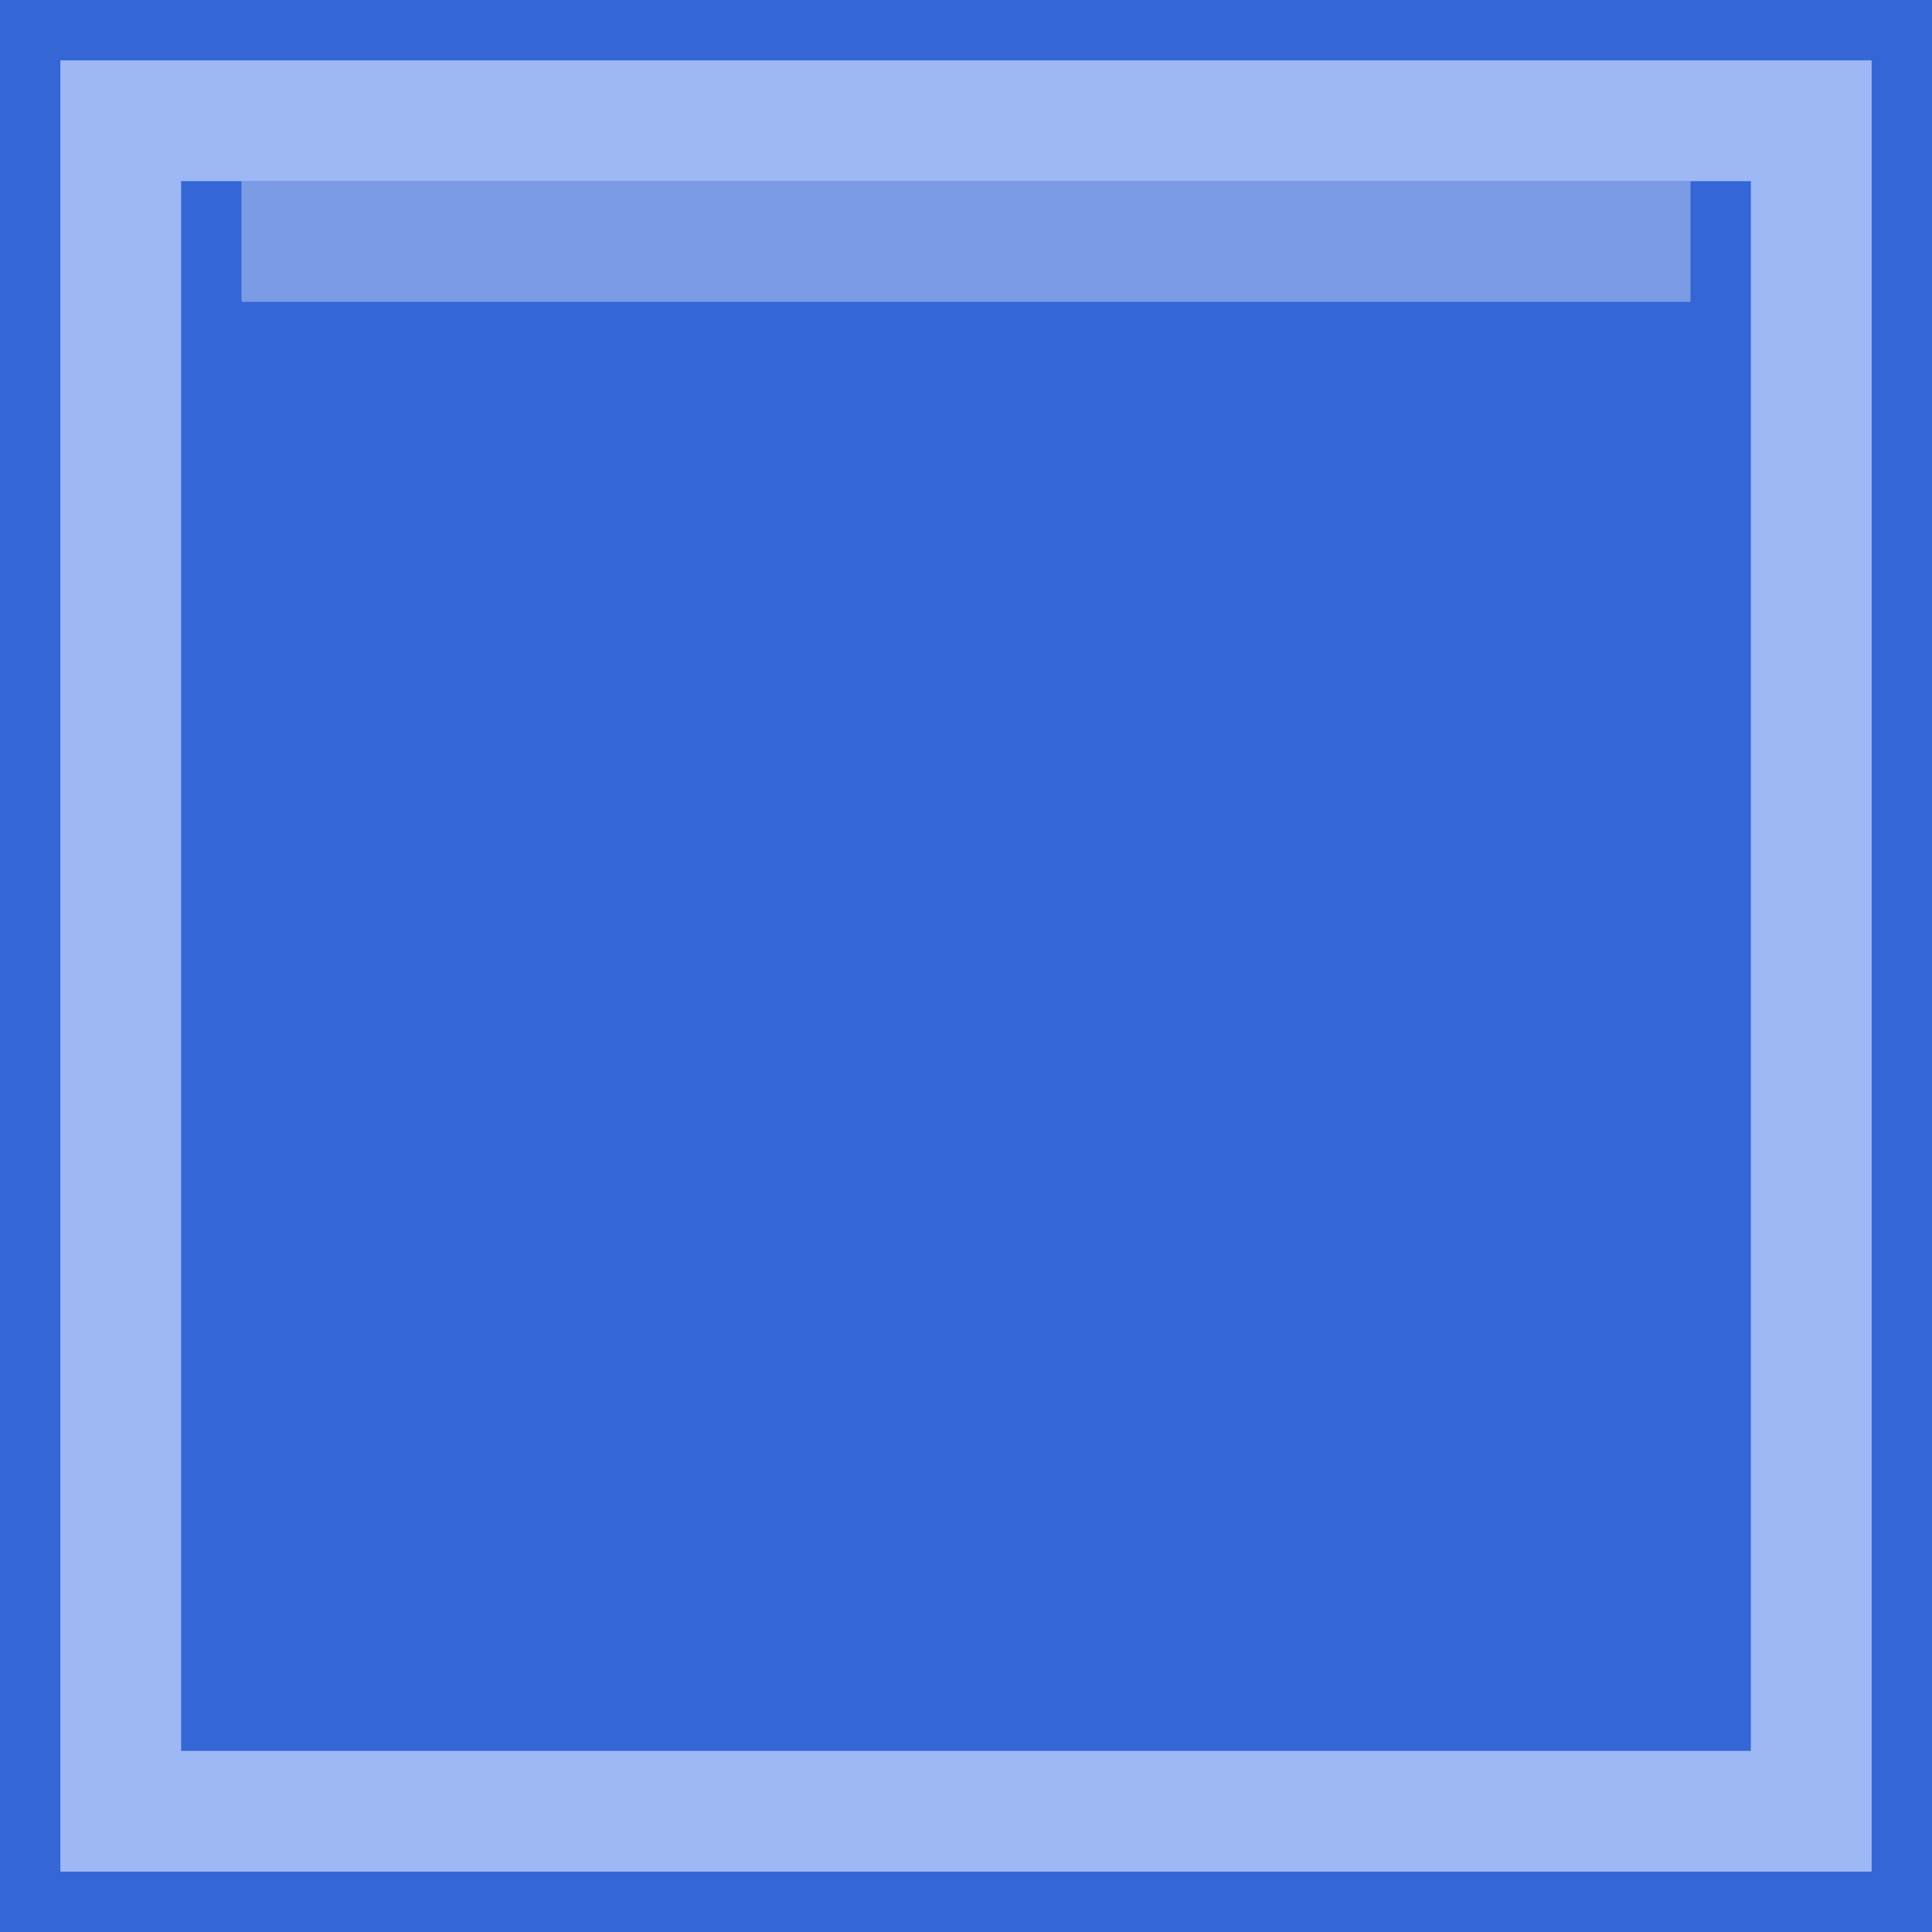
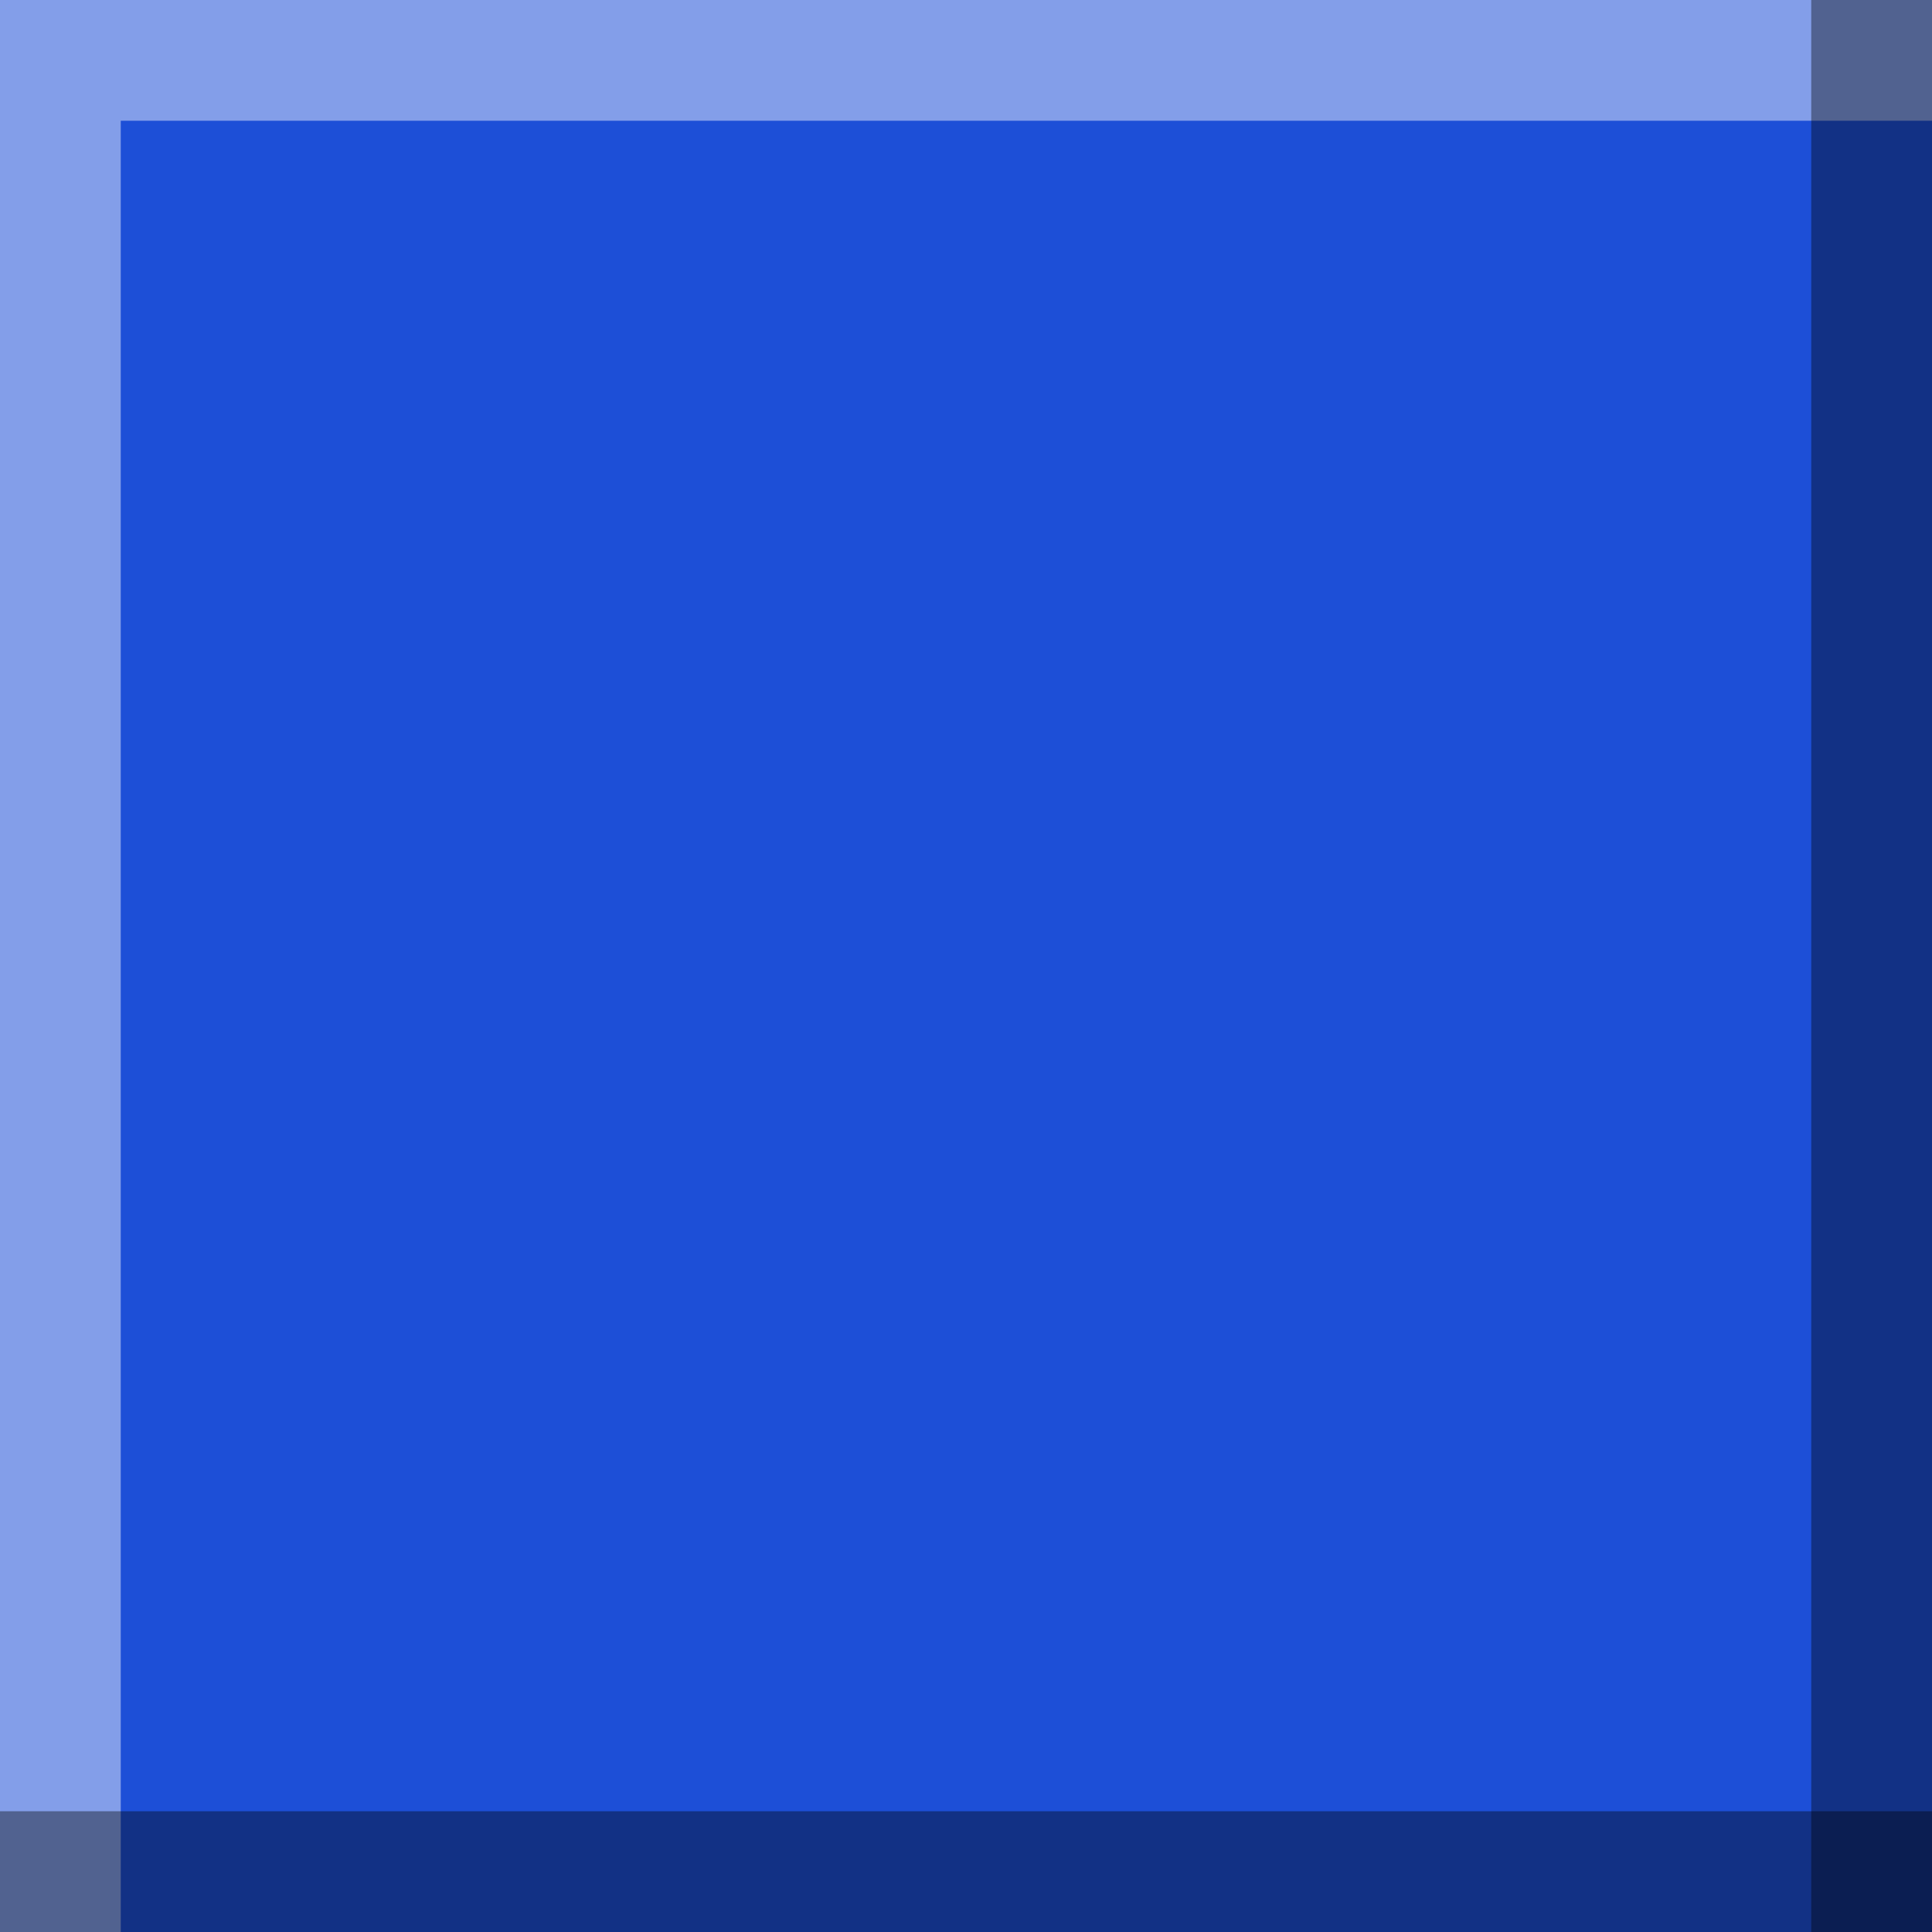
<svg xmlns="http://www.w3.org/2000/svg" version="1.1" width="16" height="16" viewBox="0 0 16 16">
-   <rect x="0" y="0" width="16" height="16" fill="#3466d6" />
-   <rect x="1" y="1" width="14" height="14" fill="none" stroke="#9db8f5" stroke-width="1" />
-   <path d="M2 2 L14 2" stroke="#ffffff" stroke-opacity="0.35" stroke-width="1" />
+   <rect width="16" height="16" fill="#1D4FD7" />
+   <rect width="16" height="1" fill="#839EE9" />
+   <rect width="1" height="16" fill="#839EE9" />
+   <rect y="15" width="16" height="1" fill="#000000" fill-opacity="0.38" />
+   <rect x="15" width="1" height="16" fill="#000000" fill-opacity="0.38" />
</svg>
